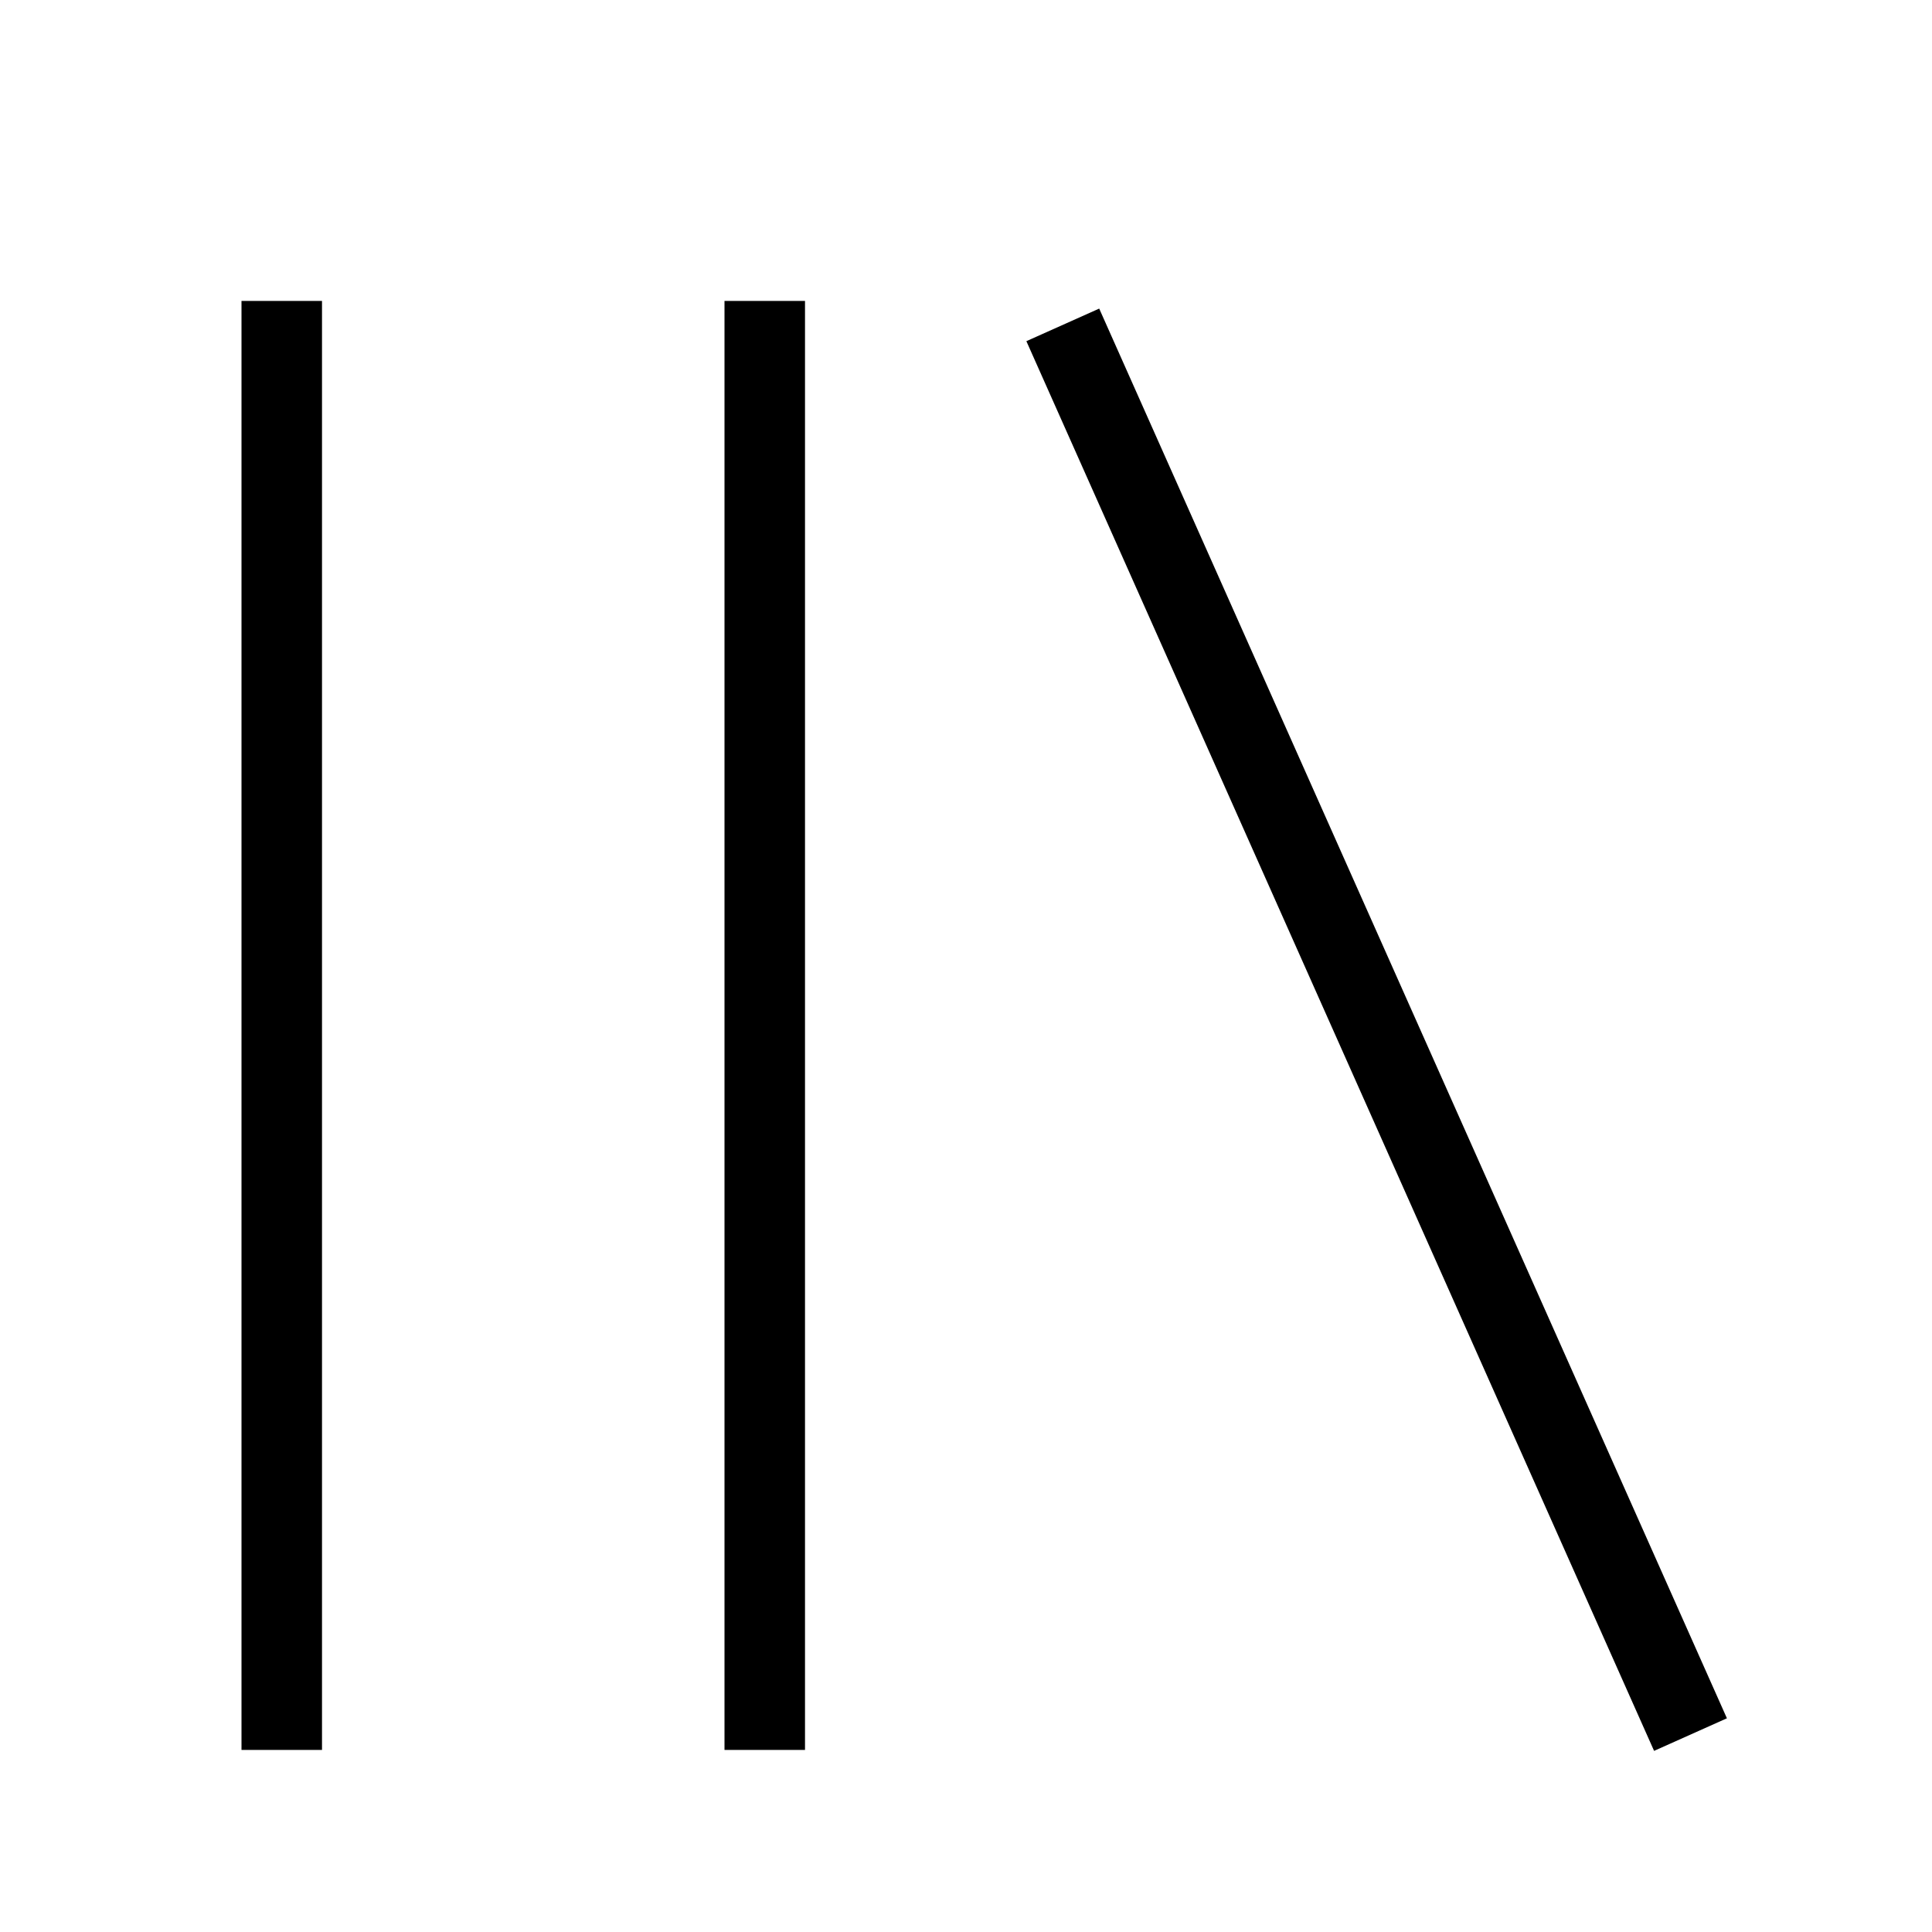
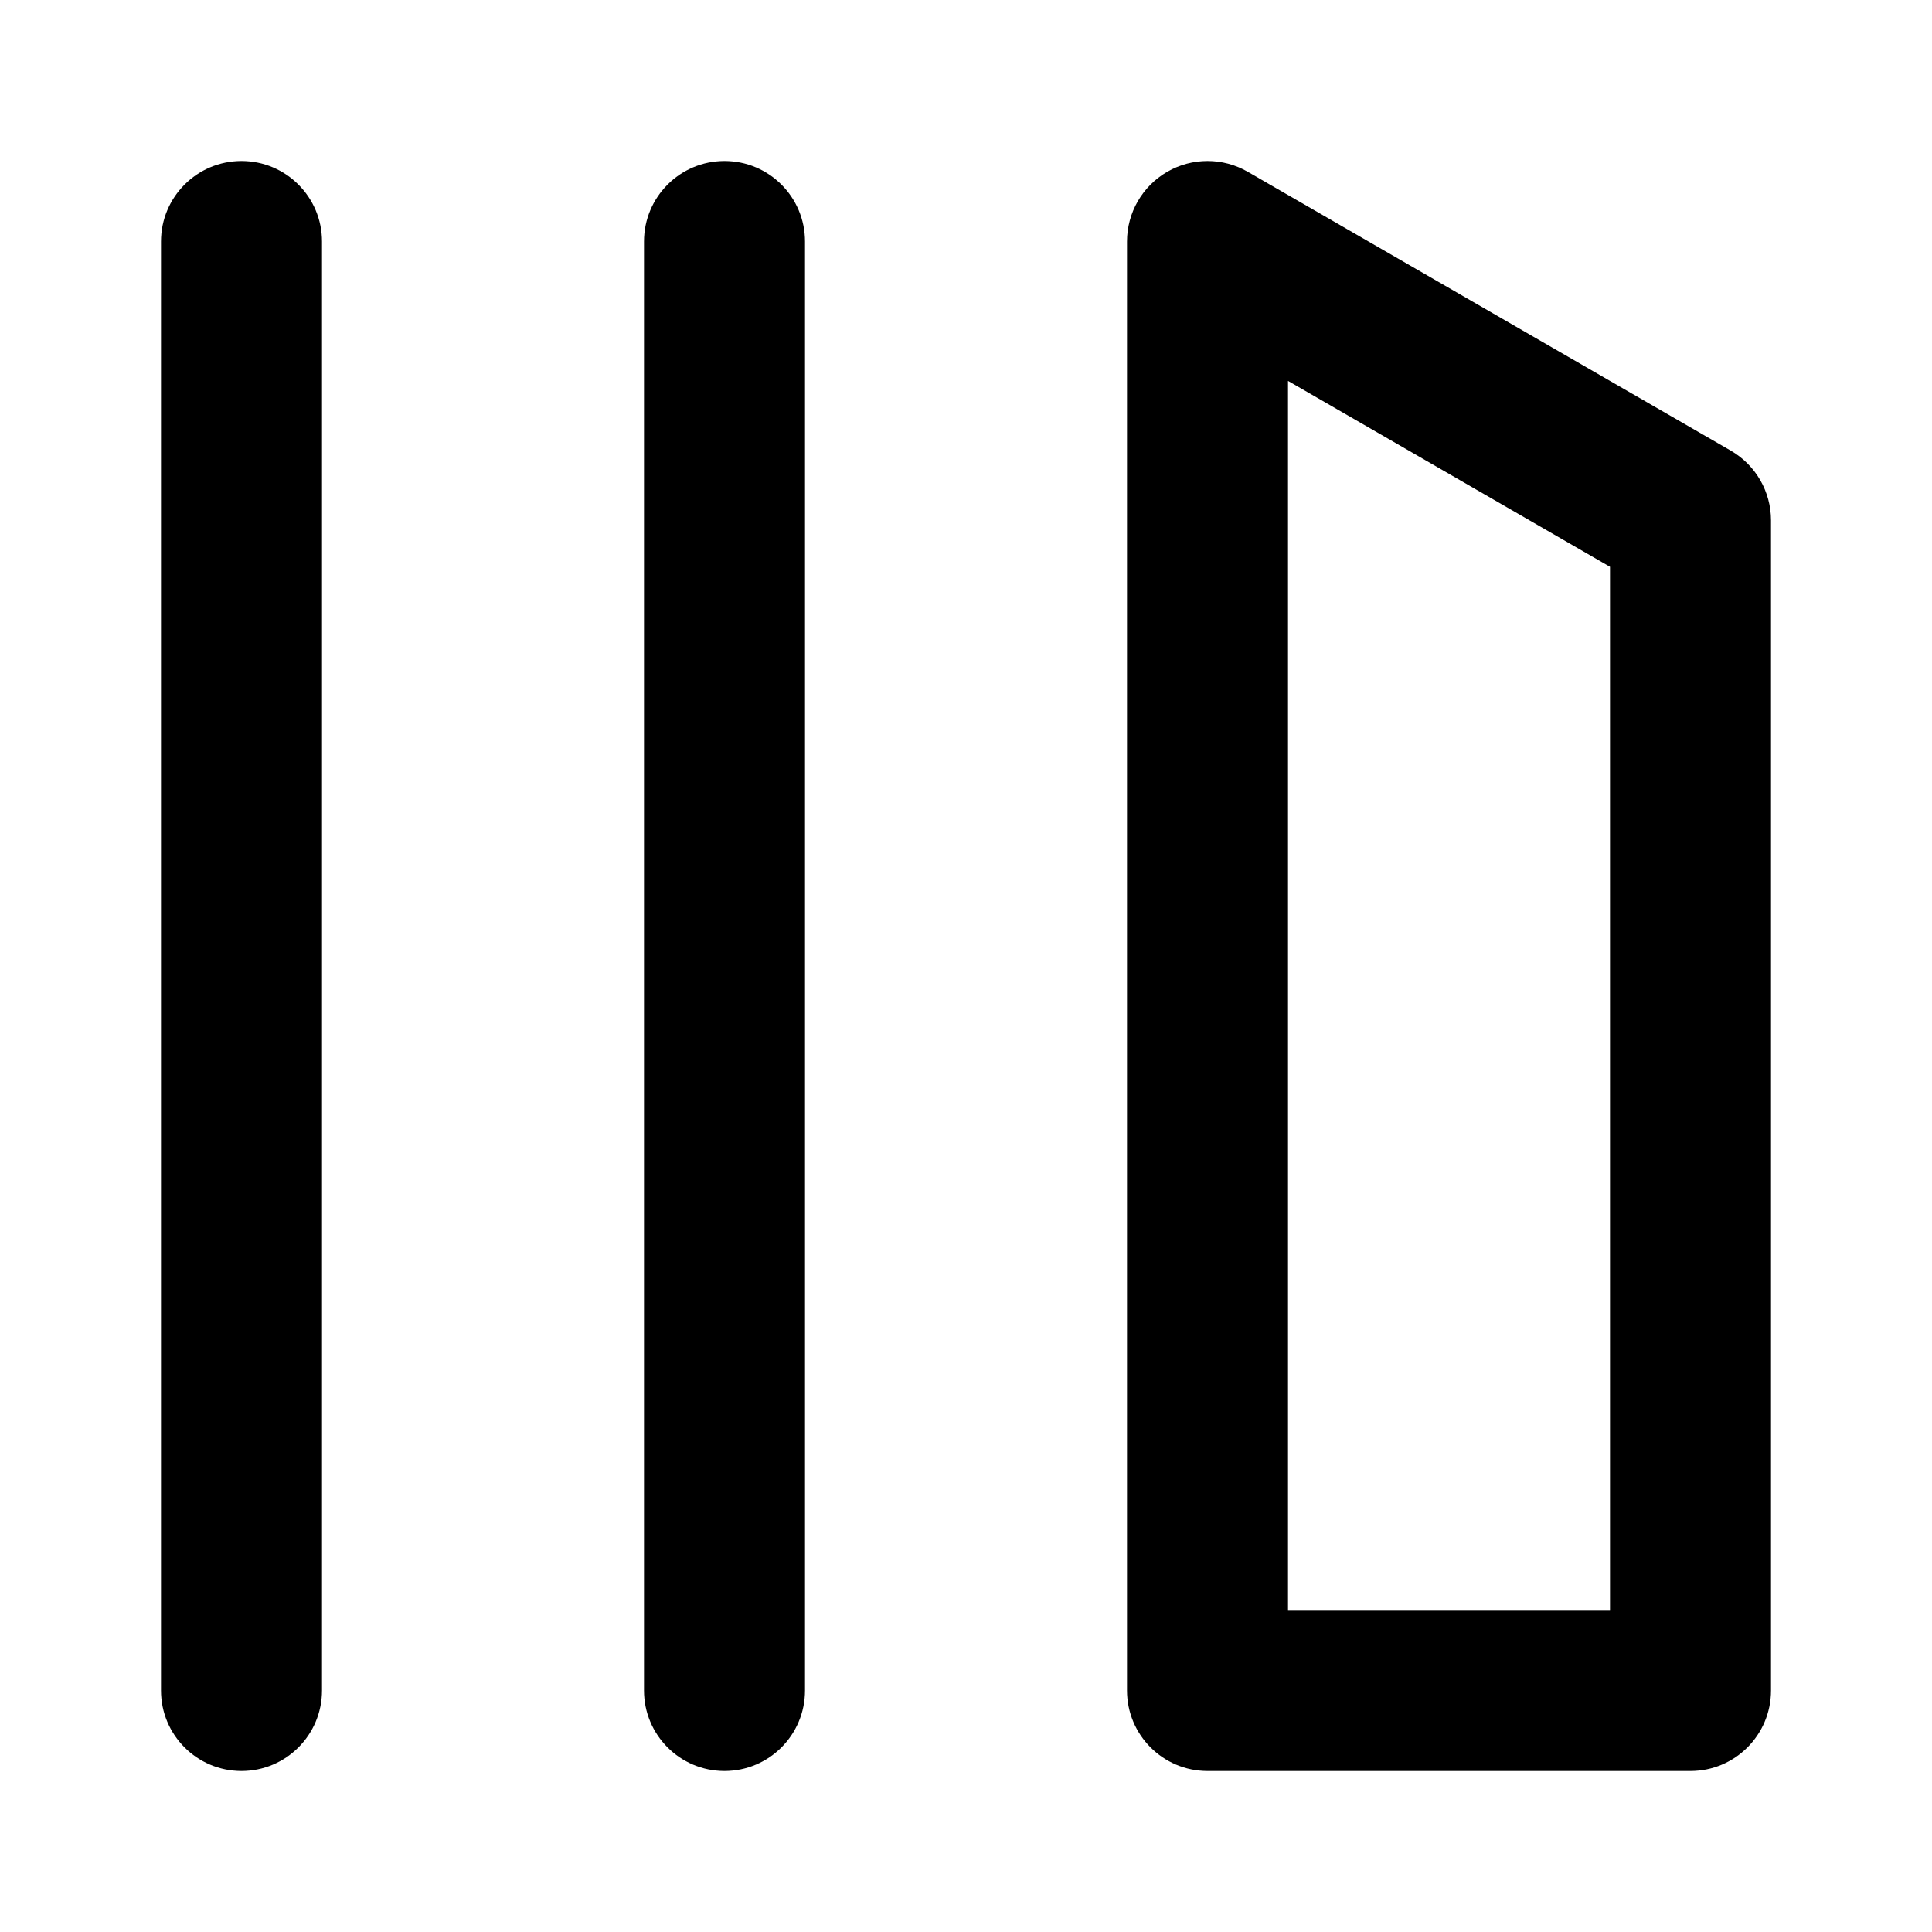
- <svg xmlns="http://www.w3.org/2000/svg" viewBox="0 0 512 512" width="24" height="24">
-   <path d="M291.301 81.778l166.349 373.587-19.301 8.635-166.349-373.587zM64 463.746v-384h21.334v384h-21.334zM192 463.746v-384h21.334v384h-21.334z" />
+ <svg height="24" width="24" viewBox="0 0 24 24">
+   <path d="M14.5 2.134a1 1 0 011 0l6 3.464a1 1 0 01.5.866V21a1 1 0 01-1 1h-6a1 1 0 01-1-1V3a1 1 0 01.5-.866zM16 4.732V20h4V7.041l-4-2.309zM3 22a1 1 0 01-1-1V3a1 1 0 012 0v18a1 1 0 01-1 1zm6 0a1 1 0 01-1-1V3a1 1 0 012 0v18a1 1 0 01-1 1z" />
</svg>
